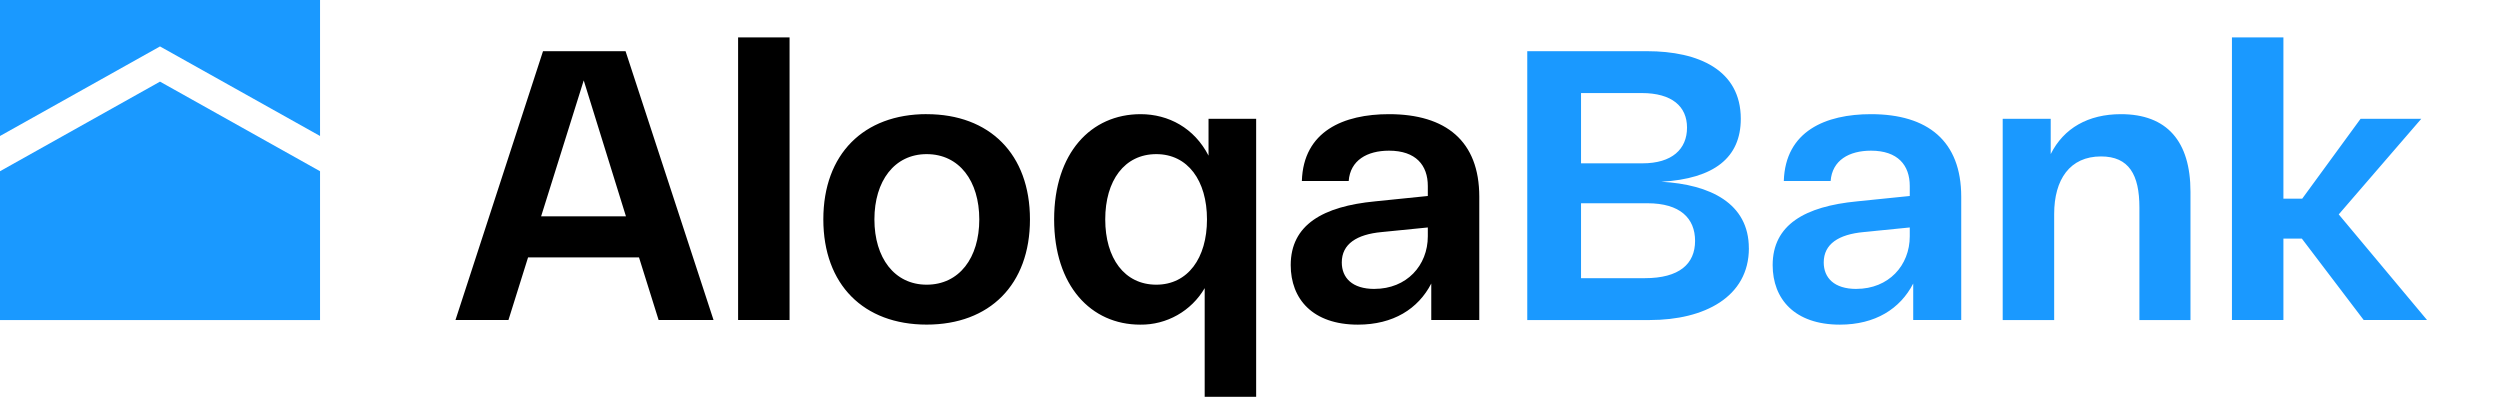
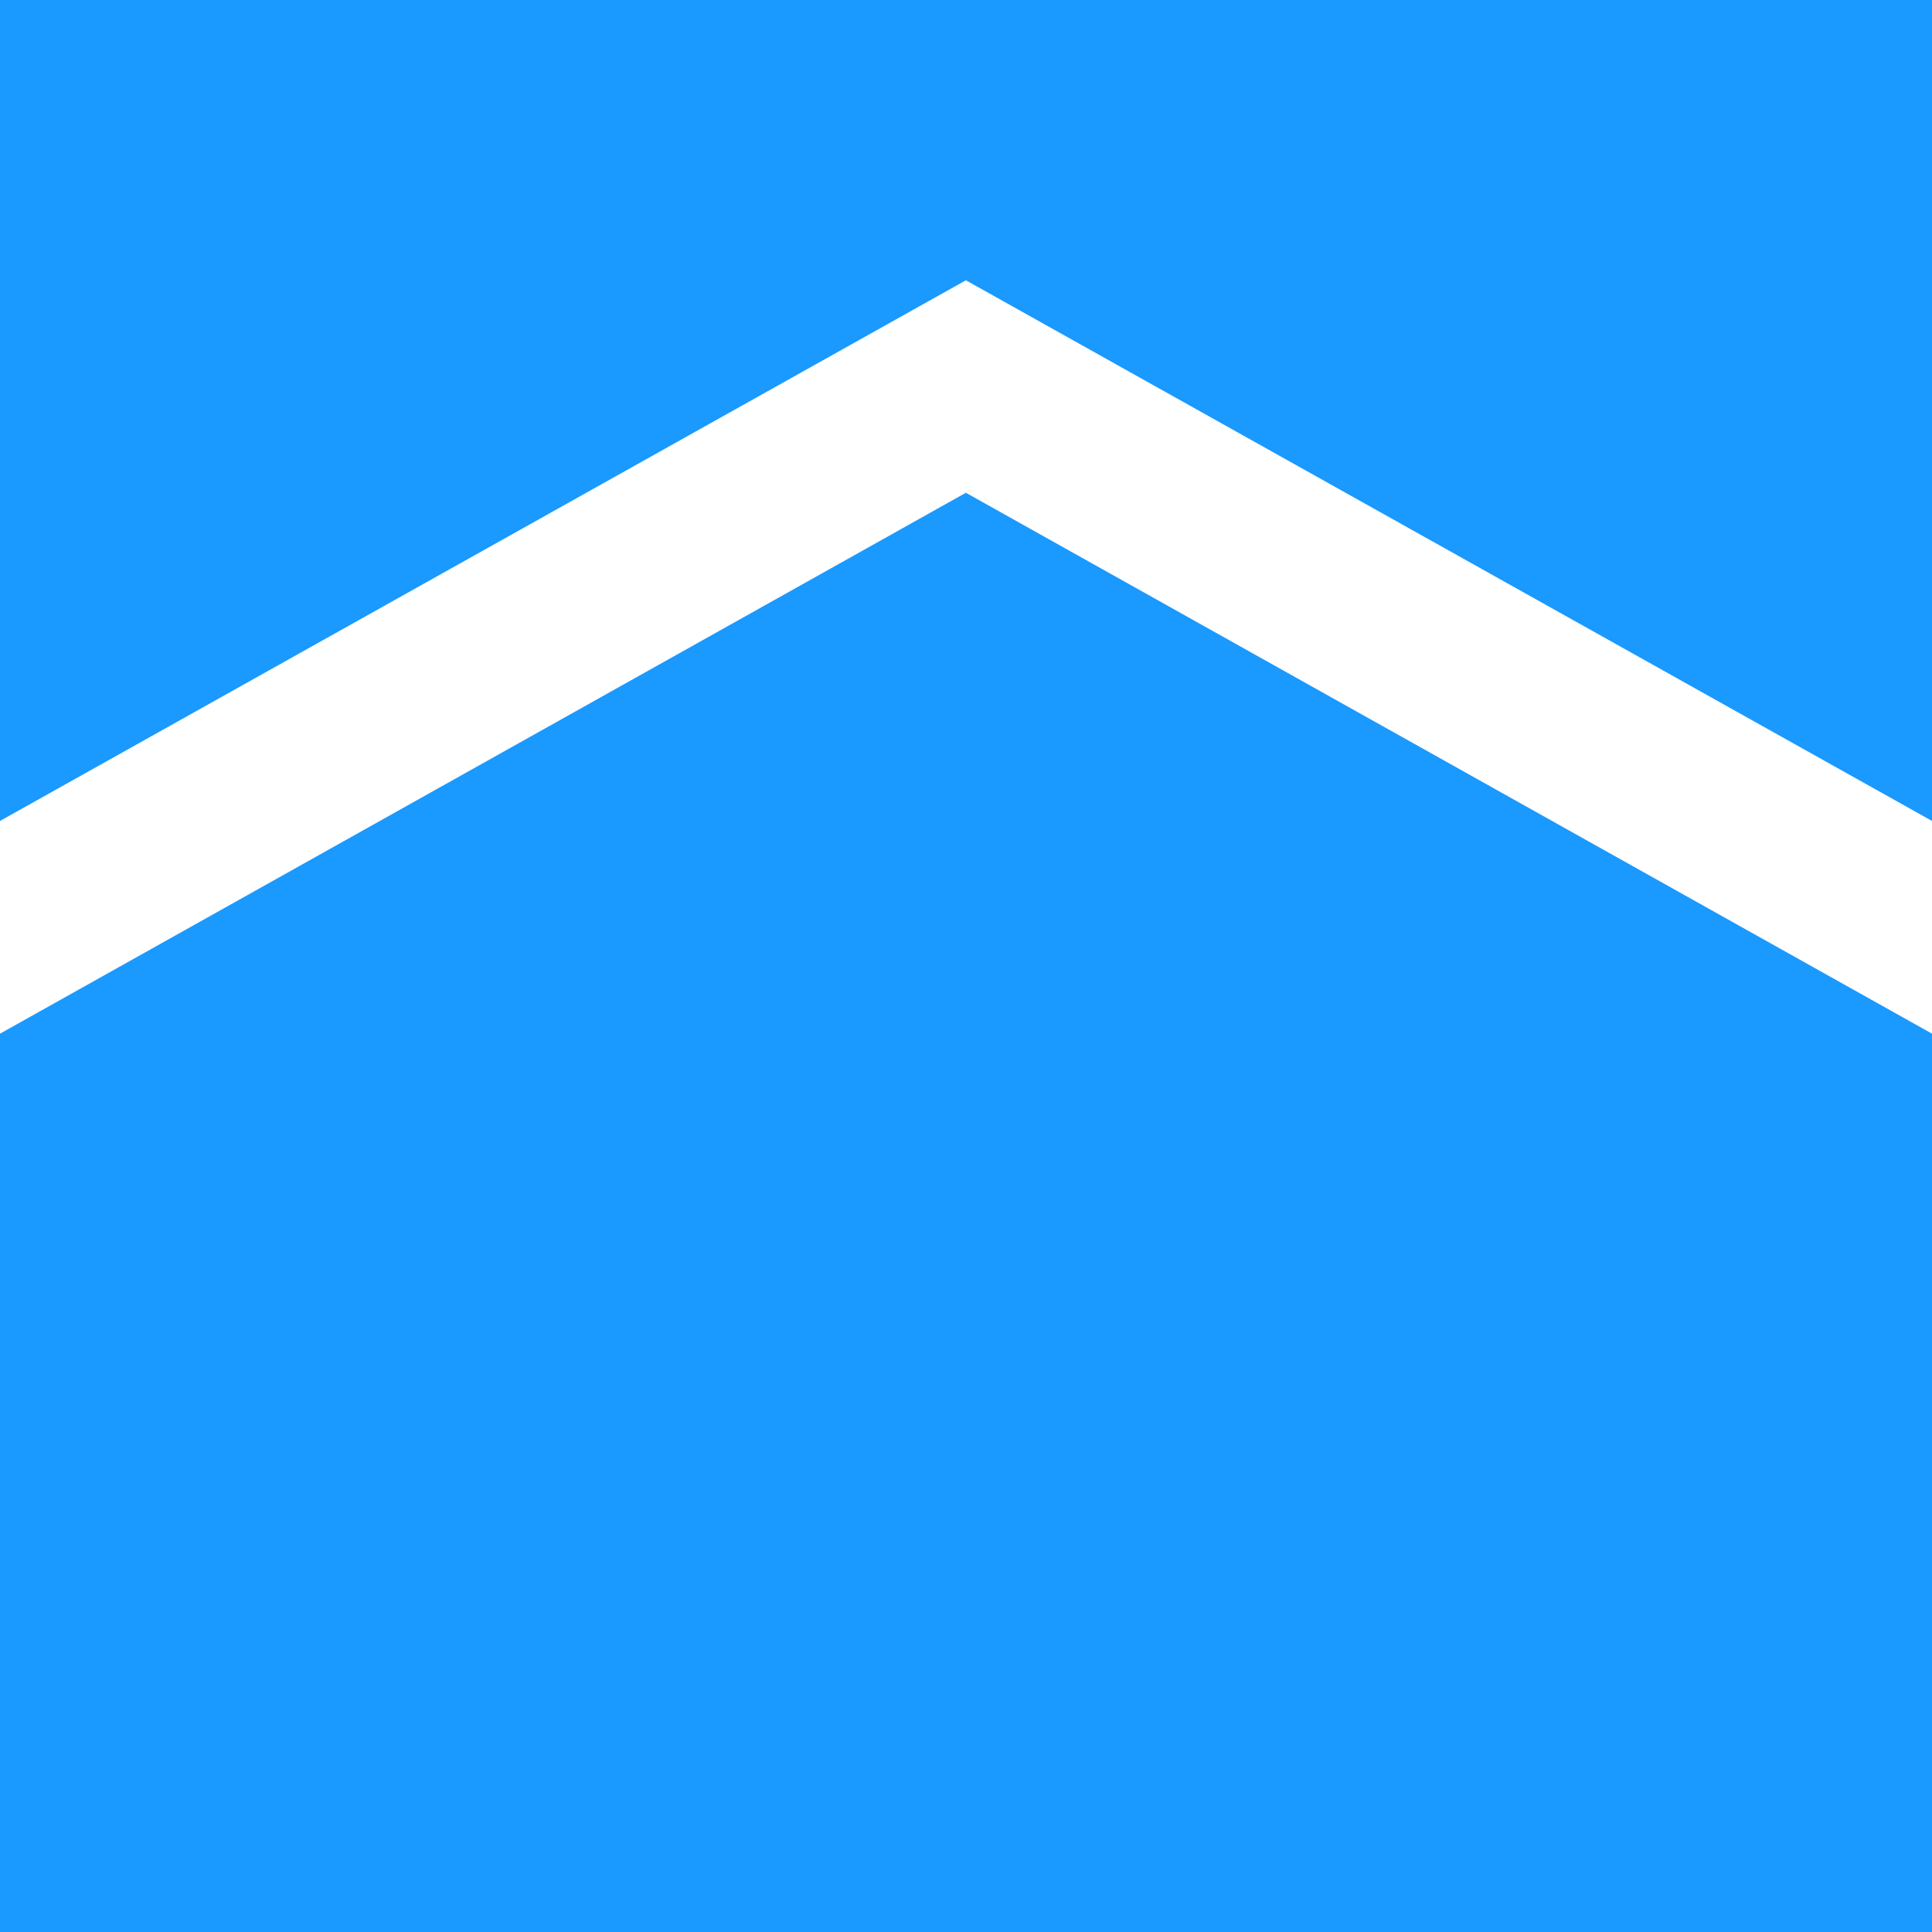
- <svg xmlns="http://www.w3.org/2000/svg" width="630" height="100" fill="none">
-   <path fill="#1A99FF" d="m40.32 11.7 40.33 22.57V0H0v34.27L40.32 11.7Z" />
-   <path fill="#1A99FF" d="M40.32 20.57 0 43.15v37.5h80.65v-37.5L40.32 20.57Z" />
-   <path fill="#000" d="M157.74 54.52 147.1 20.26l-10.74 34.26h21.38Zm3.3 10.35h-27.97l-4.94 15.77h-13.35l22.06-67.74h20.8l22.17 67.74h-13.84l-4.94-15.77Zm37.93 15.77H186V9.42h12.97v71.22Zm34.55-8.9c8.22 0 13.26-6.77 13.26-16.45s-5.04-16.45-13.26-16.45c-8.13 0-13.17 6.77-13.17 16.45s5.04 16.45 13.17 16.45Zm0-42.97c15.87 0 26.03 10.07 26.03 26.52S249.39 81.8 233.52 81.8c-15.88 0-26.04-10.07-26.04-26.52s10.17-26.52 26.04-26.52Zm57.87 42.97c7.93 0 12.77-6.68 12.77-16.45 0-9.78-4.84-16.45-12.77-16.45-8.04 0-12.87 6.67-12.87 16.45 0 9.77 4.83 16.45 12.87 16.45Zm-3.97-42.97c7.06 0 13.55 3.49 17.13 10.45v-9.29h12V100h-12.97V72.61a18.52 18.52 0 0 1-16.26 9.2c-12.38 0-21.68-9.78-21.68-26.52 0-16.74 9.3-26.52 21.78-26.52Zm58.94 44.03c8.12 0 13.45-5.9 13.45-13.25v-2.23l-11.62 1.16c-6.29.58-10.06 3-10.06 7.65 0 3.87 2.61 6.68 8.23 6.68Zm.19-22.06 13.26-1.35v-2.52c0-5.23-3-8.9-9.78-8.9-5.51 0-9.77 2.42-10.16 7.64h-11.8c.38-12.58 10.54-16.84 21.96-16.84 14.33 0 22.75 6.78 22.75 20.8v31.07h-12.1v-9.19c-3.3 6.39-9.58 10.36-18.49 10.36-11.42 0-16.93-6.49-16.93-15 0-10.17 8.13-14.81 21.29-16.07Z" />
-   <path fill="#1A99FF" d="M427.16 60.7c0-5.7-3.77-9.48-12-9.48h-16.74V70.1h16.07c8.7 0 12.67-3.59 12.67-9.4Zm-28.74-19.54h15.48c7.46 0 11.23-3.58 11.23-9 0-5.32-3.77-8.71-11.42-8.71h-15.29v17.71Zm42.3 21.39c0 12.29-11.23 18.1-24.98 18.1h-30.87V12.9h30.2c12.96 0 23.61 4.74 23.61 17.03 0 9.78-6.68 15.1-20.03 15.87 12.29.68 22.06 5.42 22.06 16.75ZM467.8 72.8c8.14 0 13.46-5.9 13.46-13.25v-2.23l-11.61 1.16c-6.3.58-10.07 3-10.07 7.65 0 3.87 2.61 6.68 8.23 6.68Zm.2-22.06 13.26-1.35v-2.52c0-5.23-3-8.9-9.77-8.9-5.52 0-9.78 2.42-10.17 7.64h-11.8c.38-12.58 10.55-16.84 21.97-16.84 14.32 0 22.74 6.78 22.74 20.8v31.07h-12.1v-9.19c-3.29 6.39-9.58 10.36-18.48 10.36-11.42 0-16.94-6.49-16.94-15 0-10.17 8.13-14.81 21.3-16.07Zm36.68-20.81h12.1v8.9c3.29-6.57 9.48-10.06 17.7-10.06 11.62 0 17.52 6.87 17.52 19.55v32.33h-12.87V52.29c0-8.23-2.61-12.87-9.68-12.87-7.84 0-11.8 5.8-11.8 14.51v26.72h-12.97V29.93Zm90.97 50.71-15.58-20.51h-4.65v20.51h-12.97V9.42h12.97v40.64h4.74l14.71-20.13h15.3l-20.81 24.1 22.25 26.61h-15.96Z" />
+ <svg xmlns="http://www.w3.org/2000/svg" viewBox="0 0 80.65 80.65">
+   <path fill="#1a99ff" d="m40.32 11.7 40.33 22.57V0H0v34.27L40.32 11.7Z" />
+   <path fill="#1a99ff" d="M40.32 20.57 0 43.15v37.5h80.65v-37.5L40.32 20.57Z" />
</svg>
